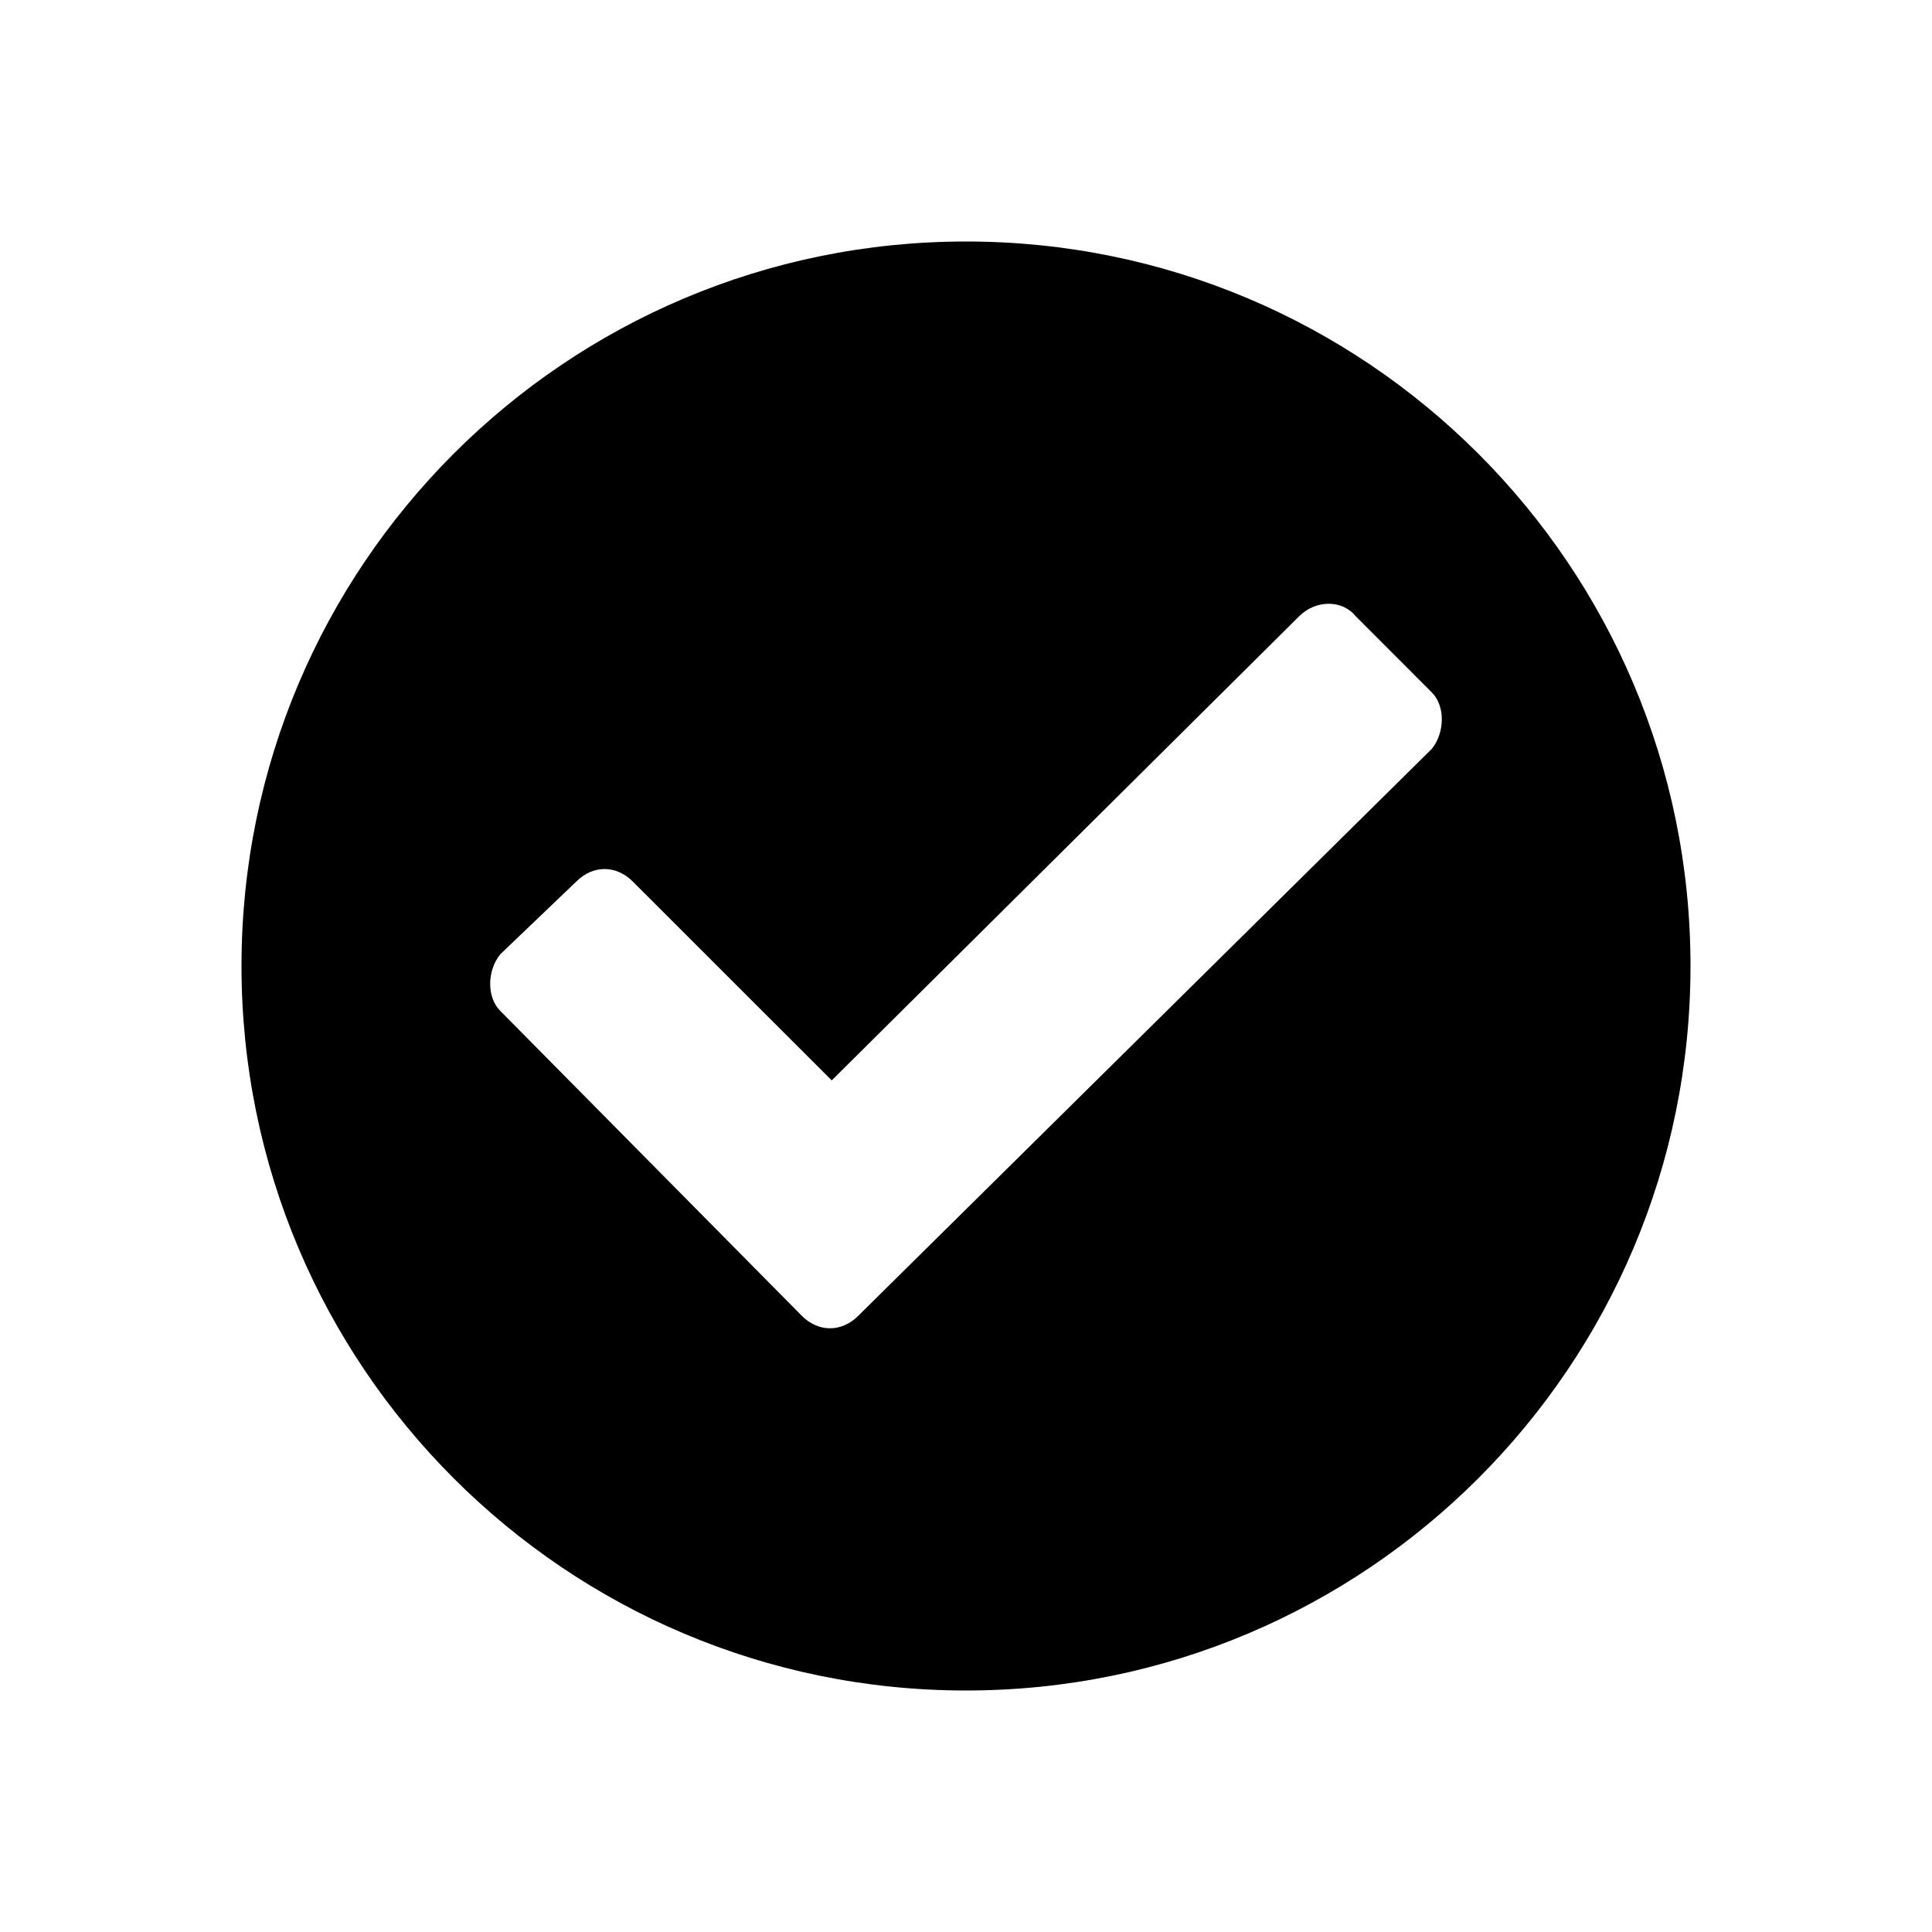
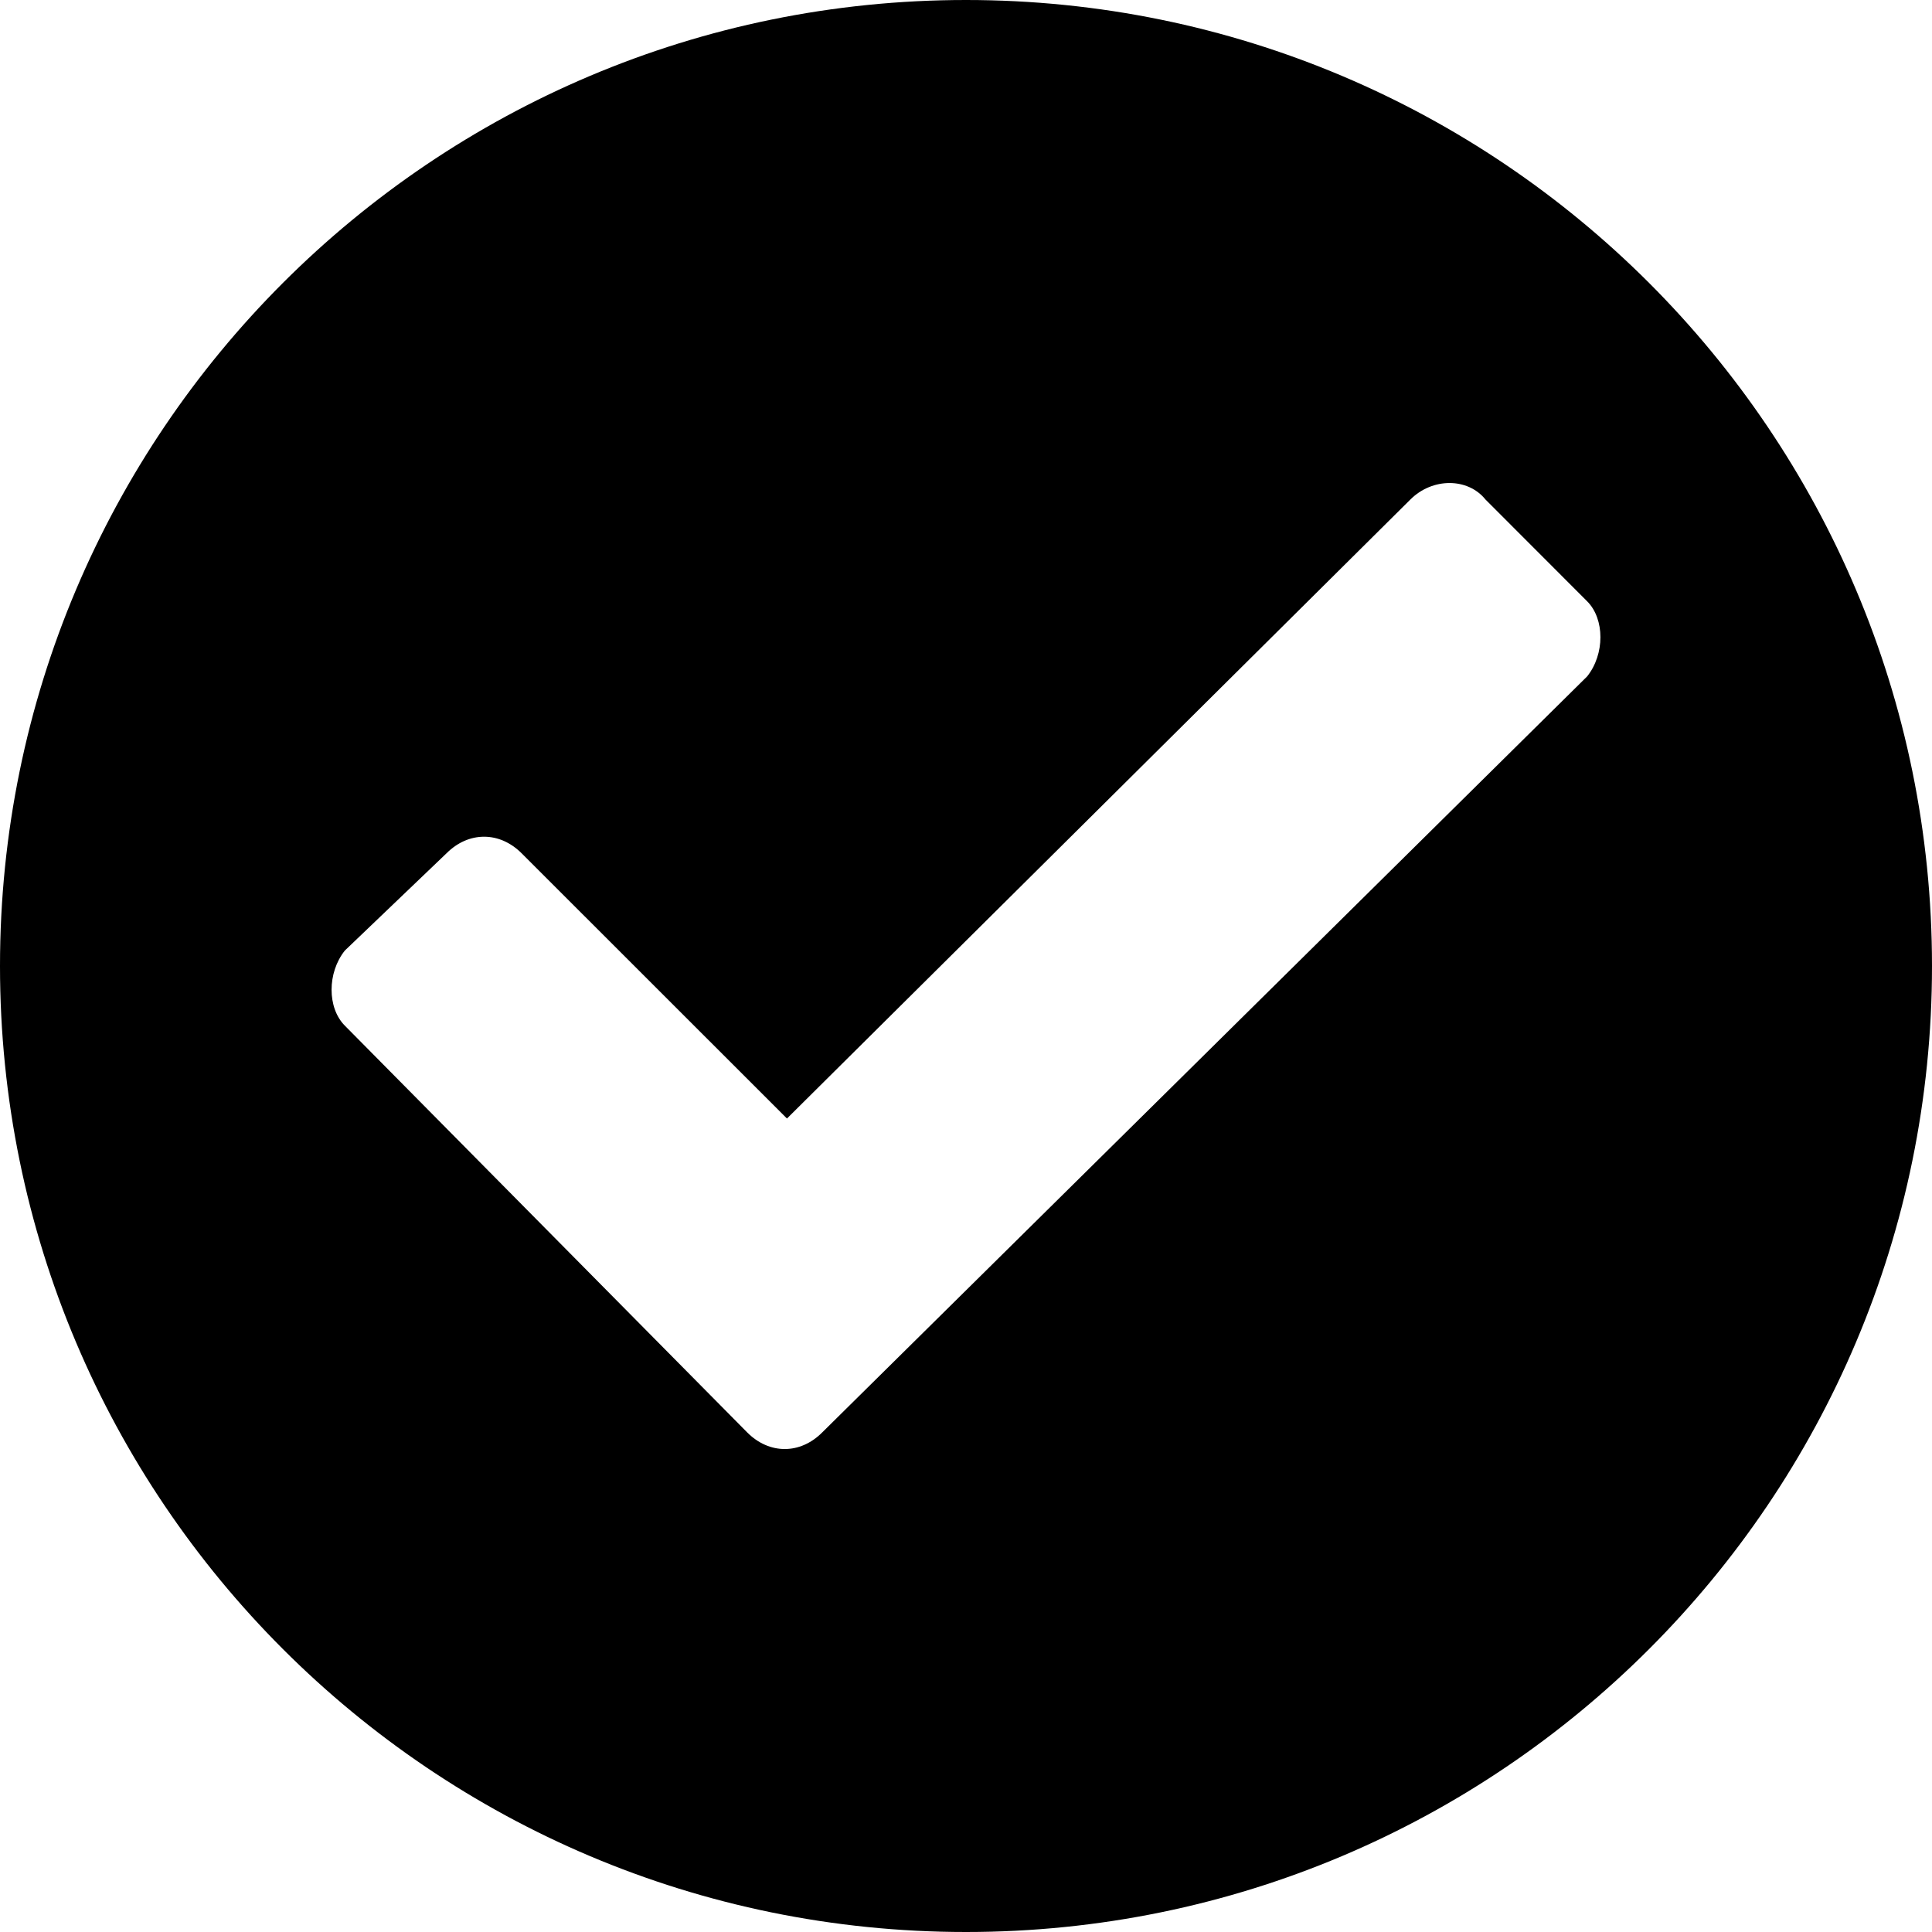
- <svg xmlns="http://www.w3.org/2000/svg" aria-hidden="true" data-testid="test-icon" fill="none" viewBox="0 0 24 24">
-   <path fillRule="evenodd" clipRule="evenodd" d="M12 21C16.971 21 21 16.971 21 12C21 7.029 16.971 3 12 3C7.029 3 3 7.029 3 12C3 16.971 7.029 21 12 21ZM16.84 7.654L17.787 8.602C17.952 8.767 17.952 9.096 17.787 9.302L14.224 12.824L10.661 16.346C10.455 16.552 10.167 16.552 9.961 16.346L6.213 12.556C6.048 12.391 6.048 12.062 6.213 11.856L7.16 10.95C7.366 10.744 7.654 10.744 7.86 10.95L10.332 13.421L16.14 7.654C16.346 7.449 16.675 7.449 16.84 7.654Z" fill="currentColor" />
+ <svg xmlns="http://www.w3.org/2000/svg" width="18" height="18" viewBox="0 0 18 18" fill="currentColor">
+   <path fill-rule="evenodd" clip-rule="evenodd" d="M9 18C13.971 18 18 13.971 18 9C18 4.029 13.971 0 9 0C4.029 0 0 4.029 0 9C0 13.971 4.029 18 9 18ZM13.84 4.654L14.787 5.602C14.952 5.767 14.952 6.096 14.787 6.302L11.224 9.824L7.661 13.345C7.455 13.552 7.167 13.552 6.961 13.345L3.213 9.556C3.048 9.391 3.048 9.062 3.213 8.856L4.16 7.95C4.366 7.744 4.654 7.744 4.86 7.95L7.332 10.421L13.14 4.654C13.345 4.449 13.675 4.449 13.84 4.654Z" />
</svg>
